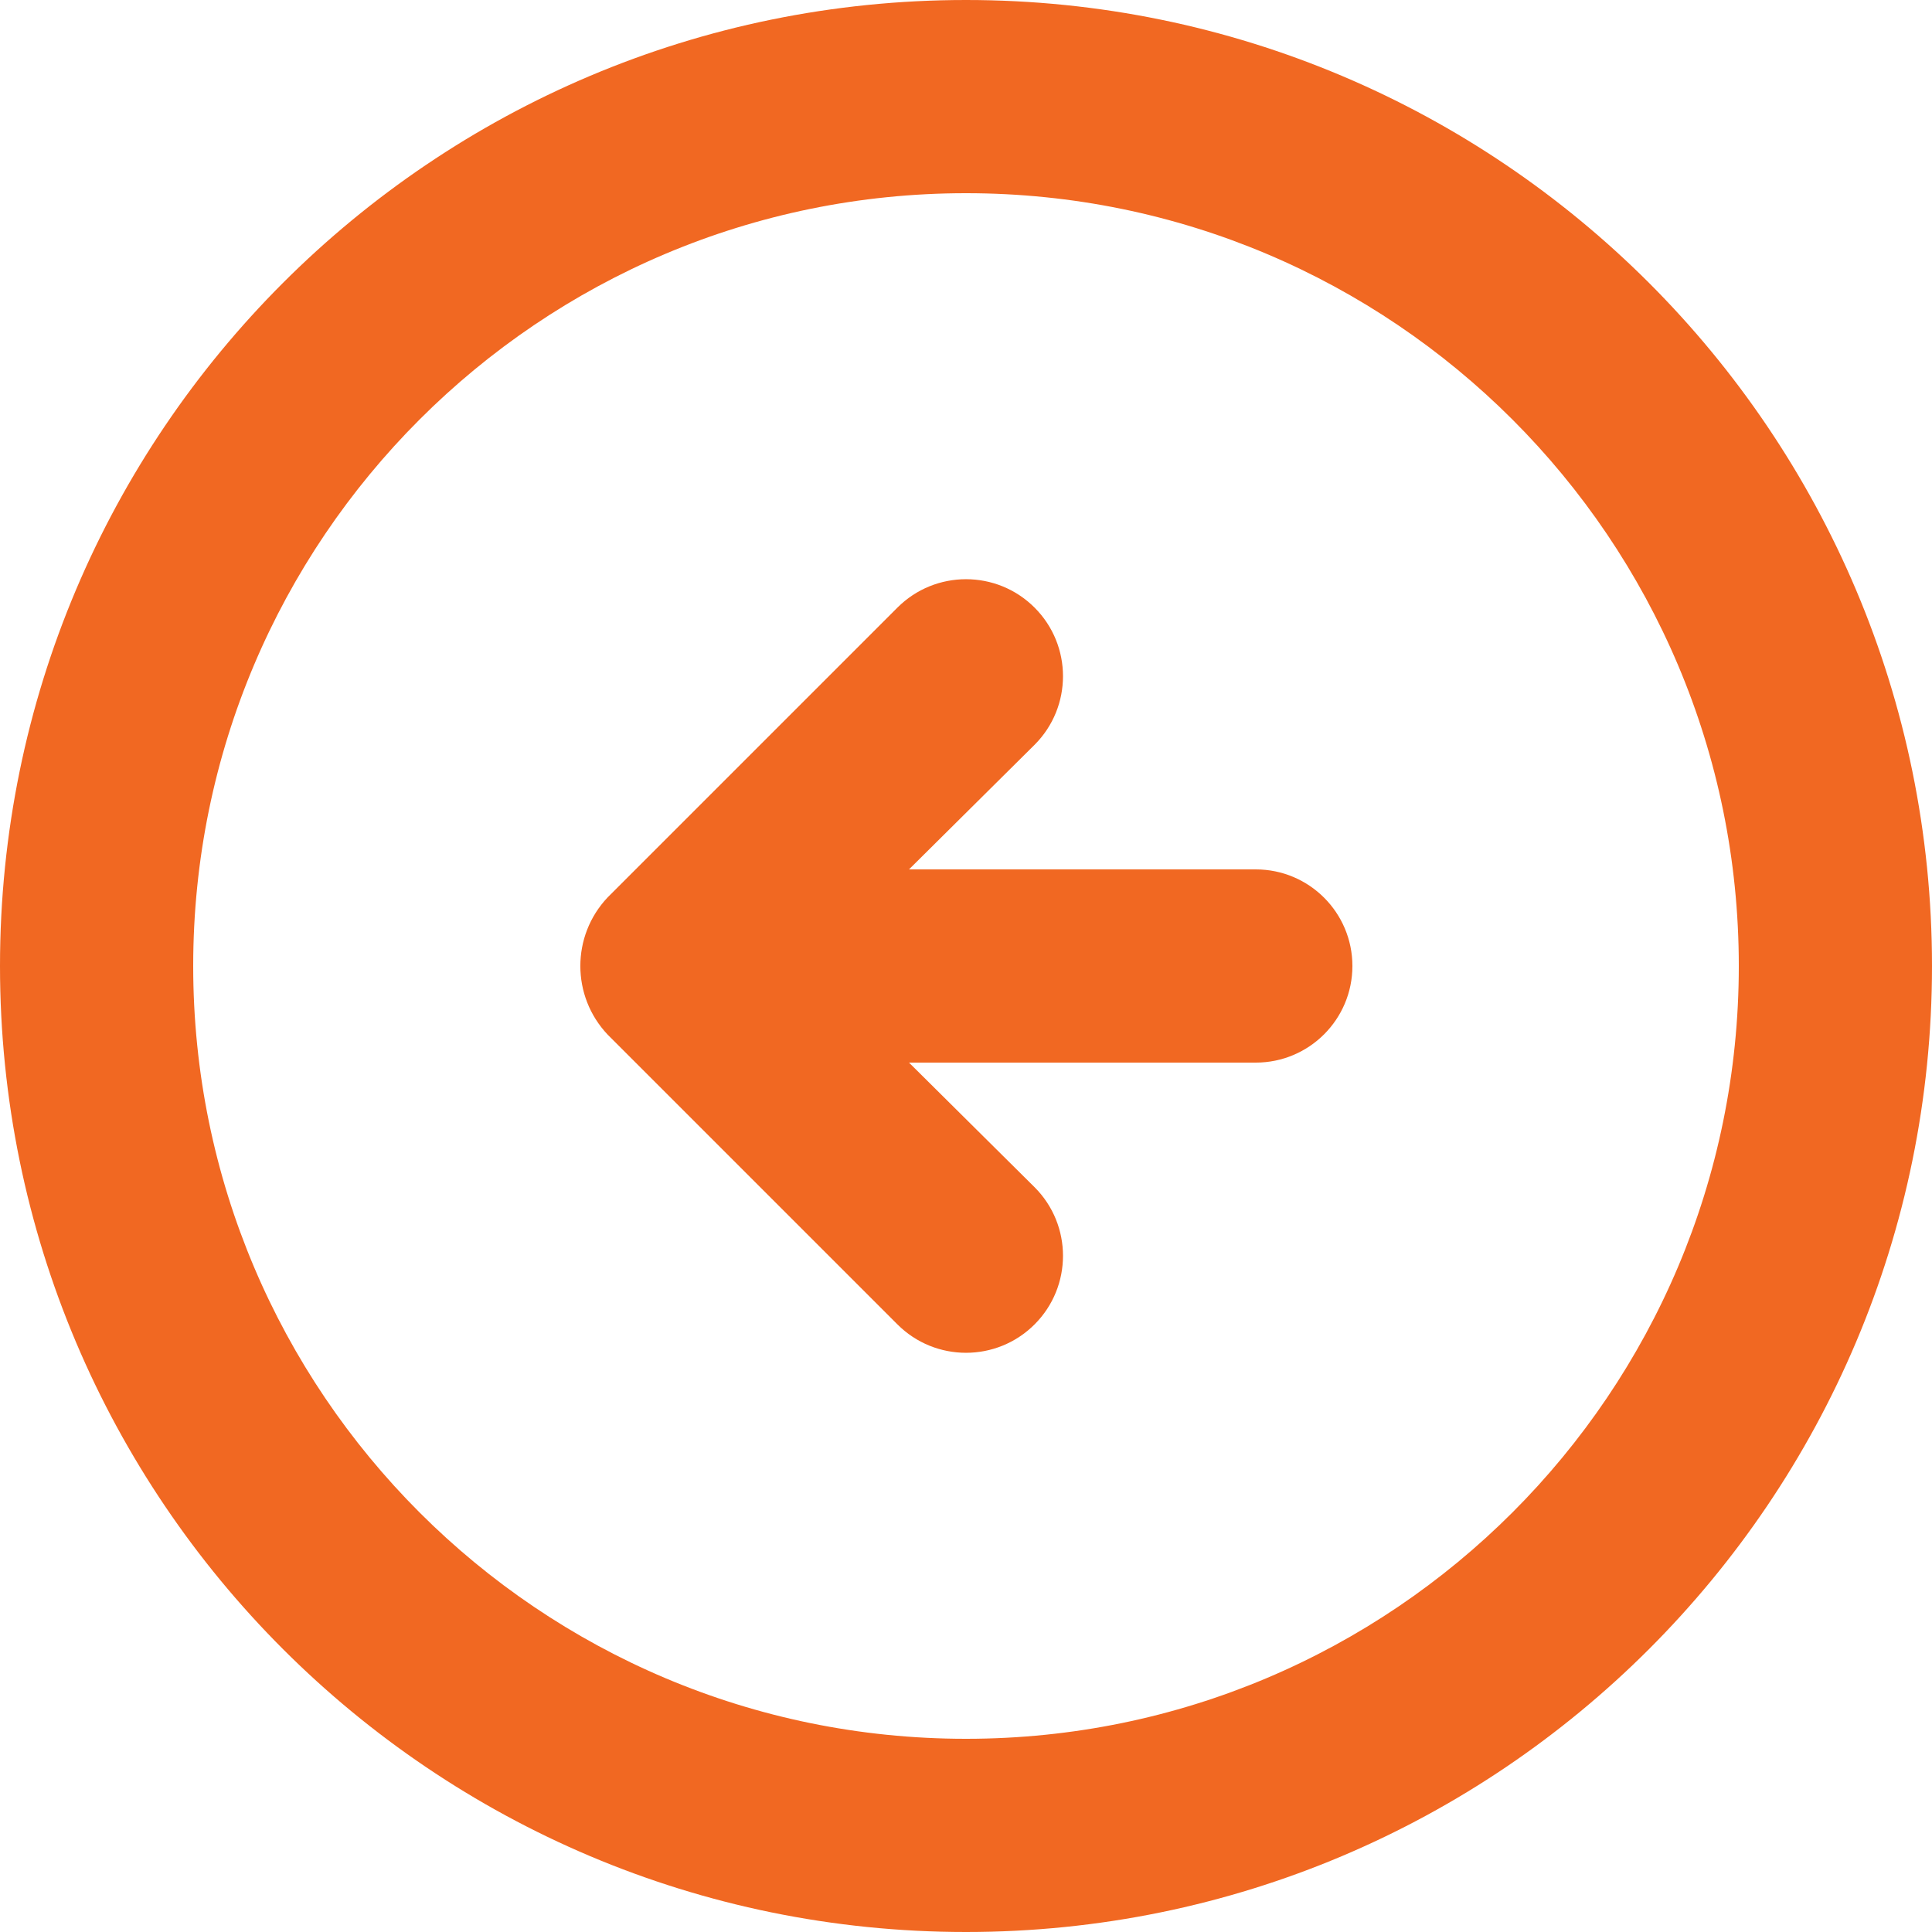
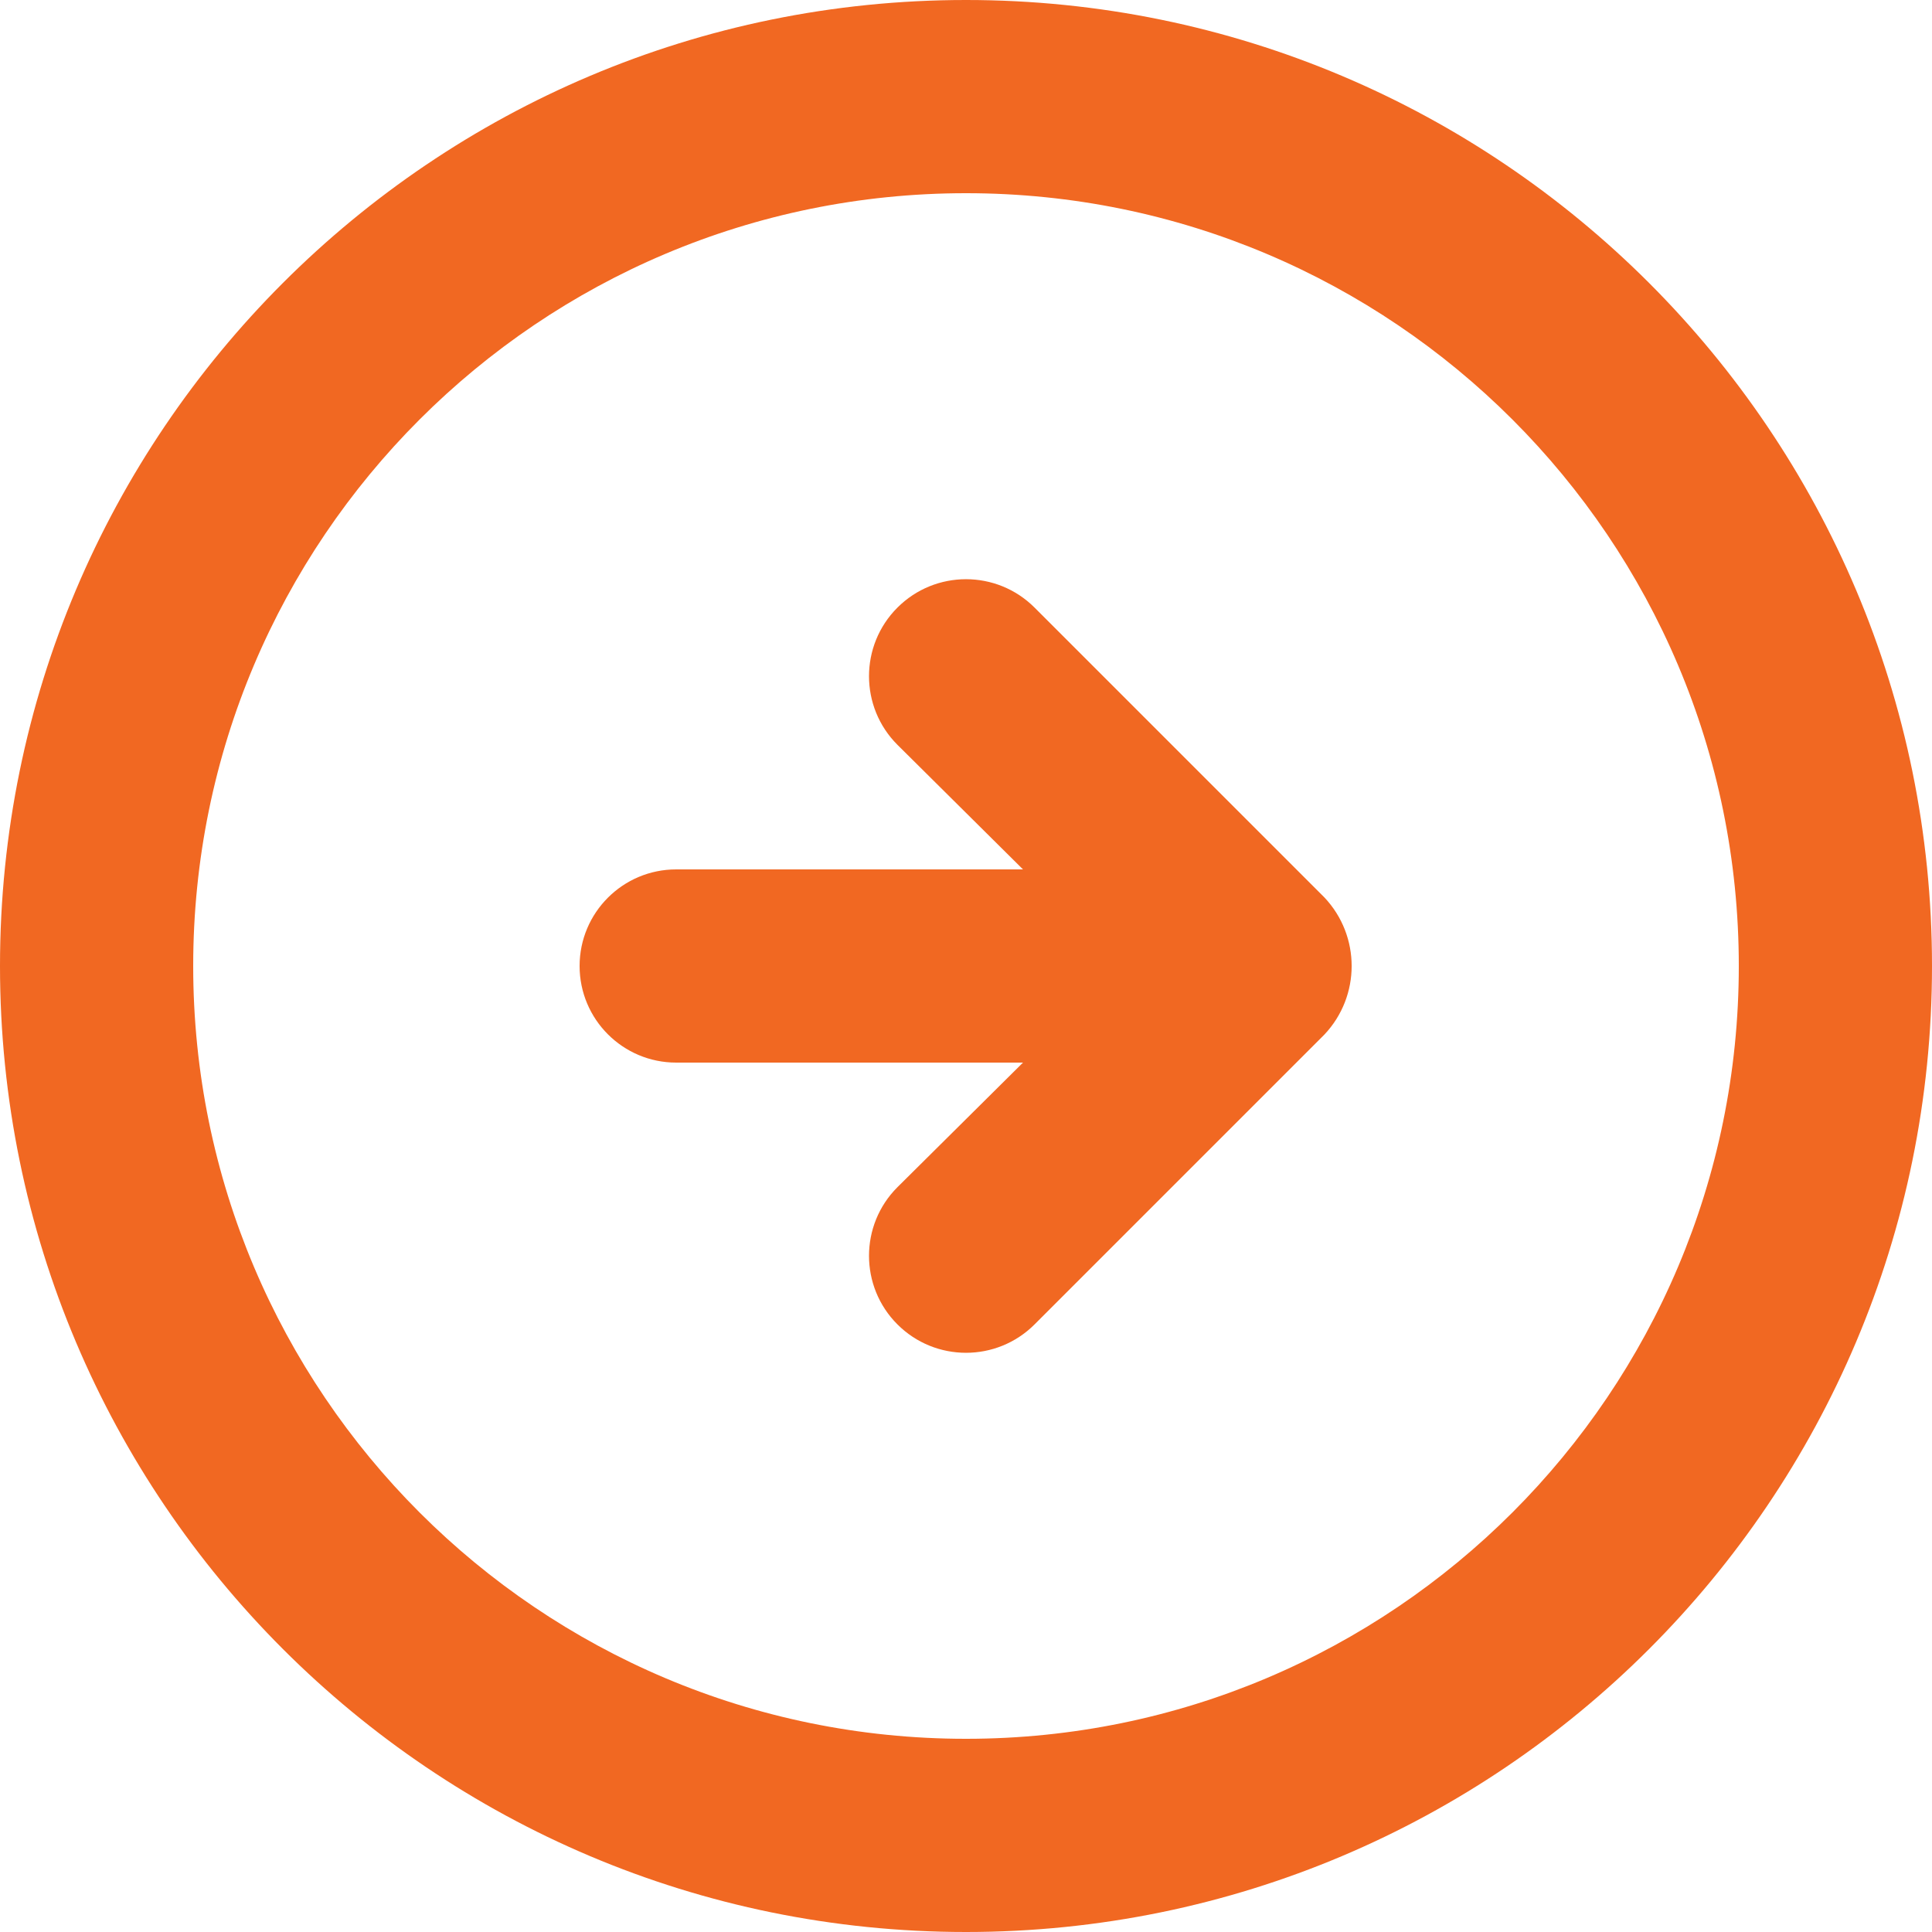
<svg xmlns="http://www.w3.org/2000/svg" width="50" height="50" viewBox="0 0 50 50">
  <defs>
    <style>.a{fill:#f16822;}</style>
  </defs>
-   <path class="a" d="M17.725,25.225a2.585,2.585,0,0,0,0,3.55l7.5,7.5a2.51,2.51,0,0,0,3.55-3.55L25.525,29.5H34.5a2.5,2.5,0,0,0,0-5H25.525l3.25-3.225a2.51,2.51,0,1,0-3.55-3.55ZM2,27A25,25,0,1,0,27,2,25,25,0,0,0,2,27Zm45,0A20,20,0,1,1,27,7,20,20,0,0,1,47,27Z" transform="translate(-2 -2)" />
+   <path class="a" d="M36.275,25.225a2.585,2.585,0,0,1,0,3.55l-7.5,7.5a2.51,2.51,0,0,1-3.55-3.55l3.25-3.225H19.5a2.5,2.5,0,0,1,0-5h8.975l-3.25-3.225a2.51,2.51,0,1,1,3.55-3.55ZM52,27A25,25,0,1,1,27,2,25,25,0,0,1,52,27ZM7,27A20,20,0,1,0,27,7,20,20,0,0,0,7,27Z" transform="translate(-2 -2)" />
</svg>
